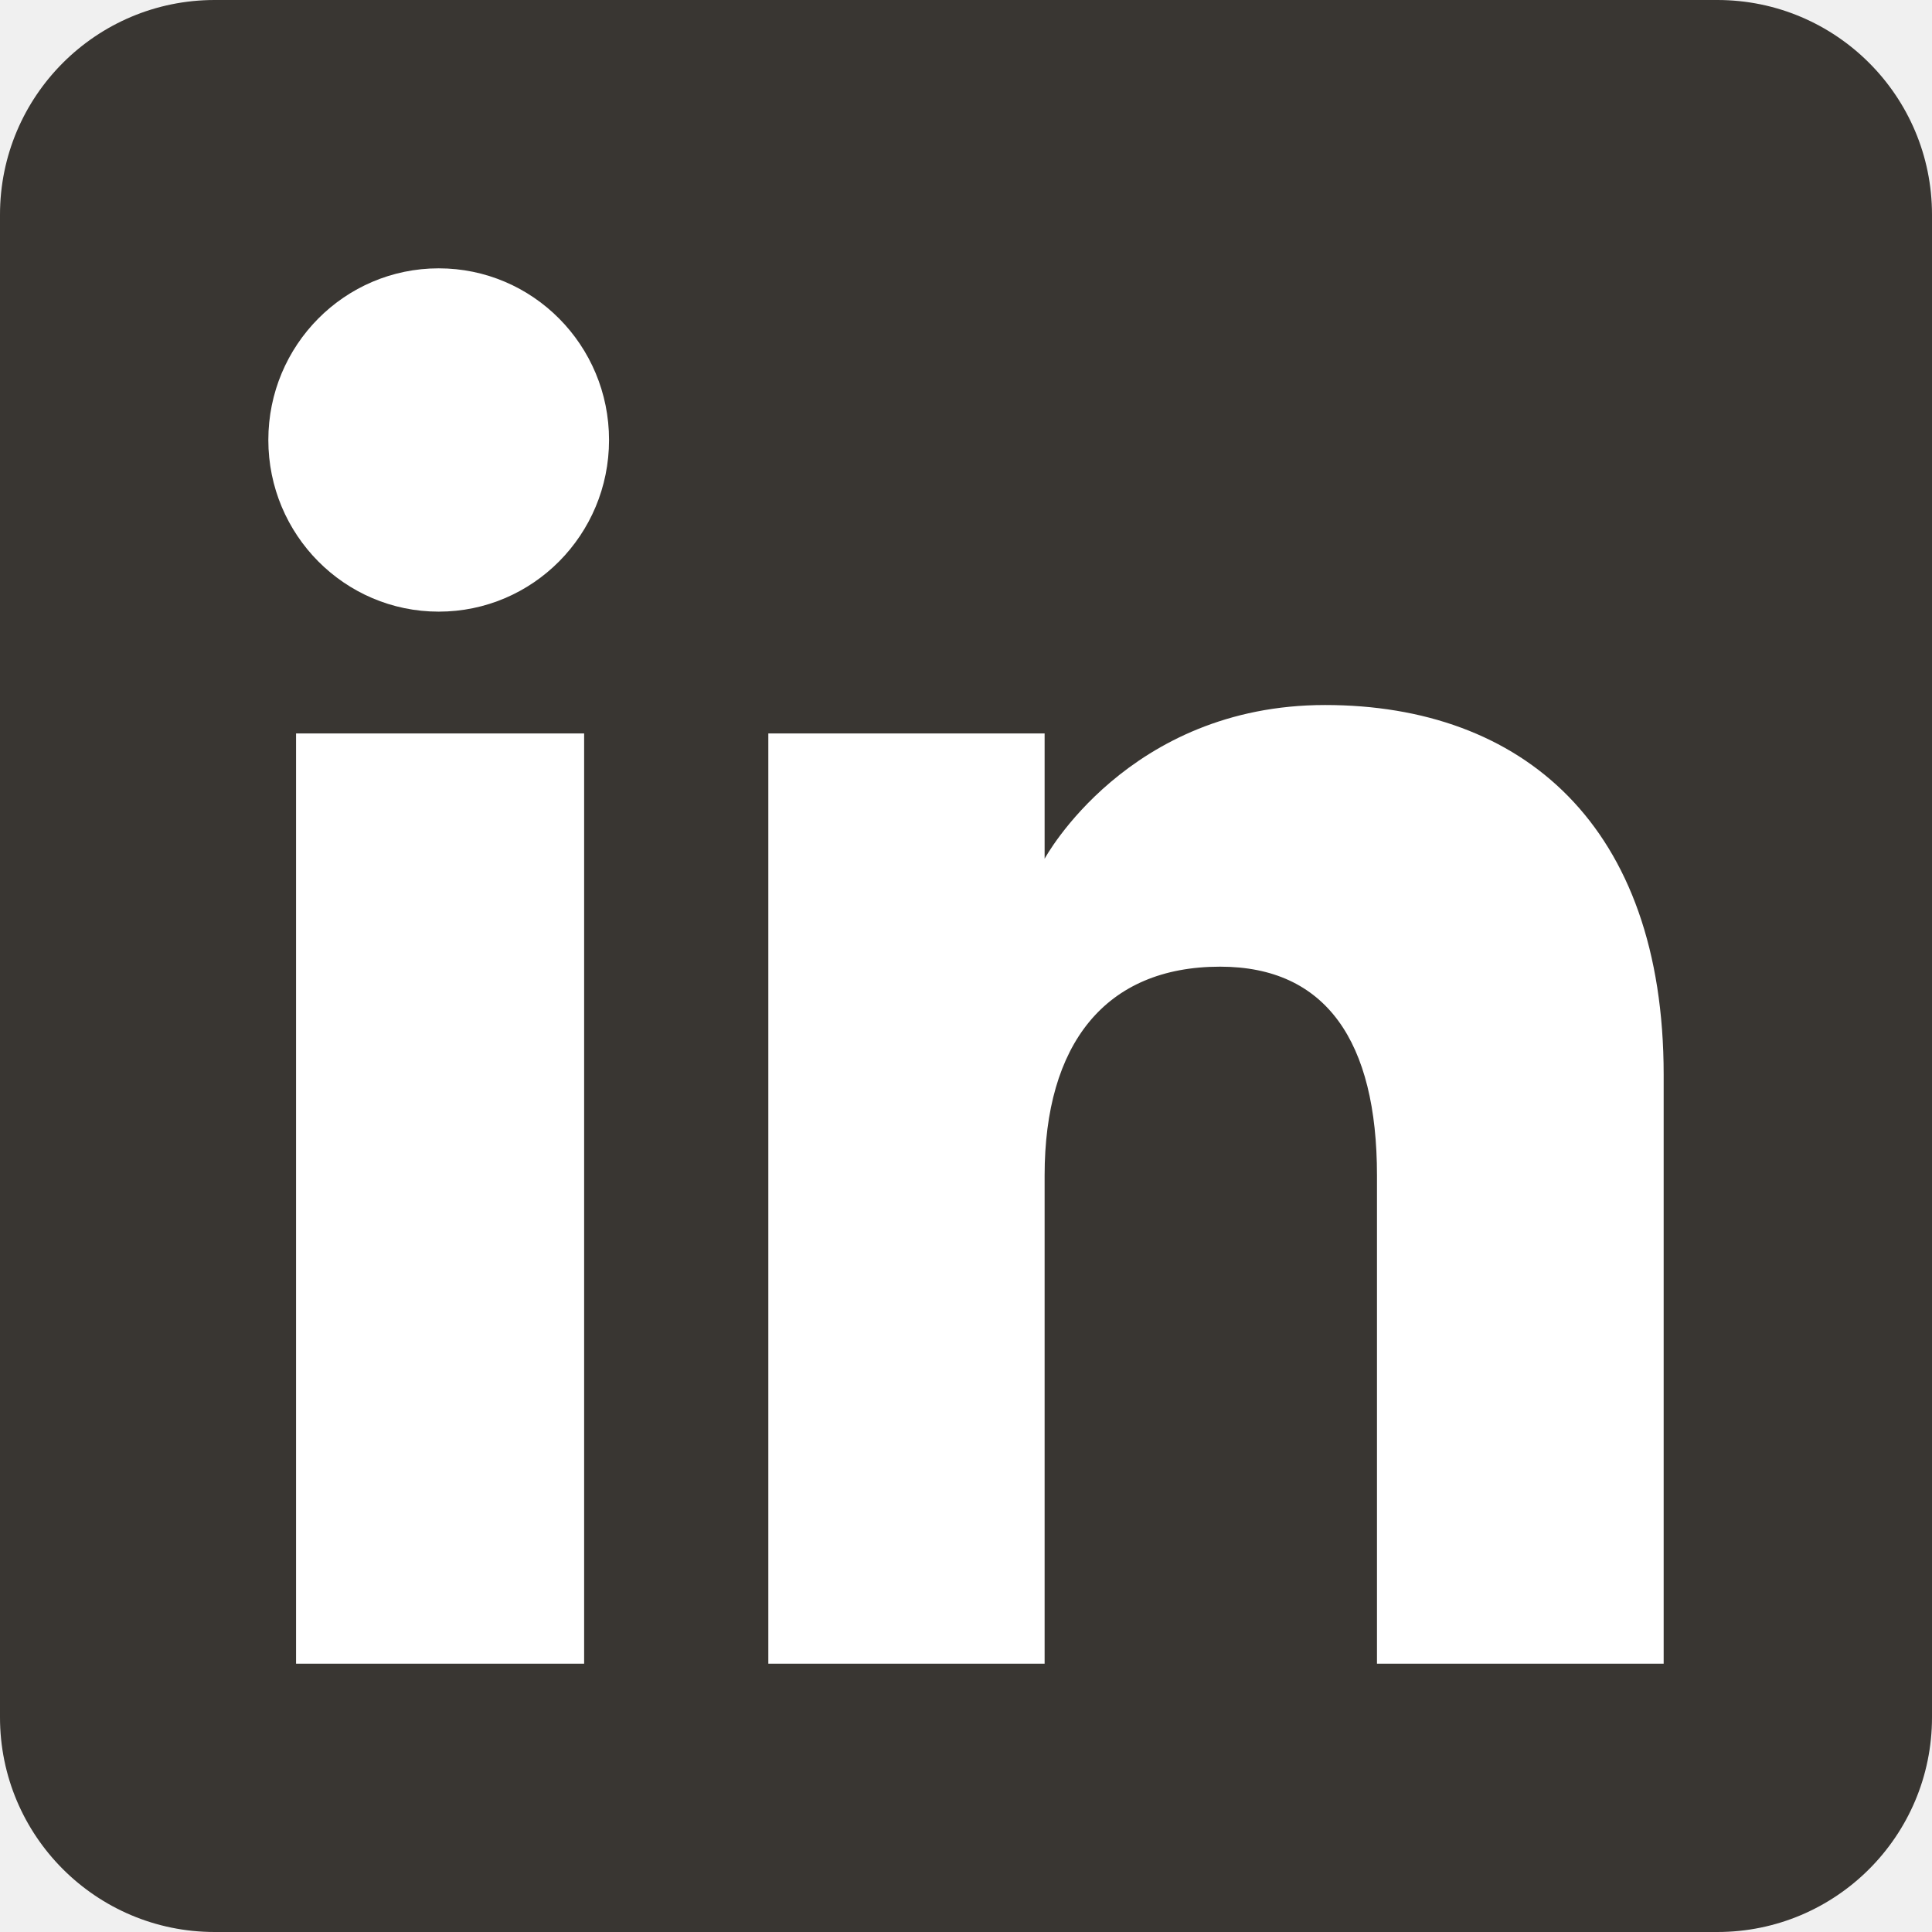
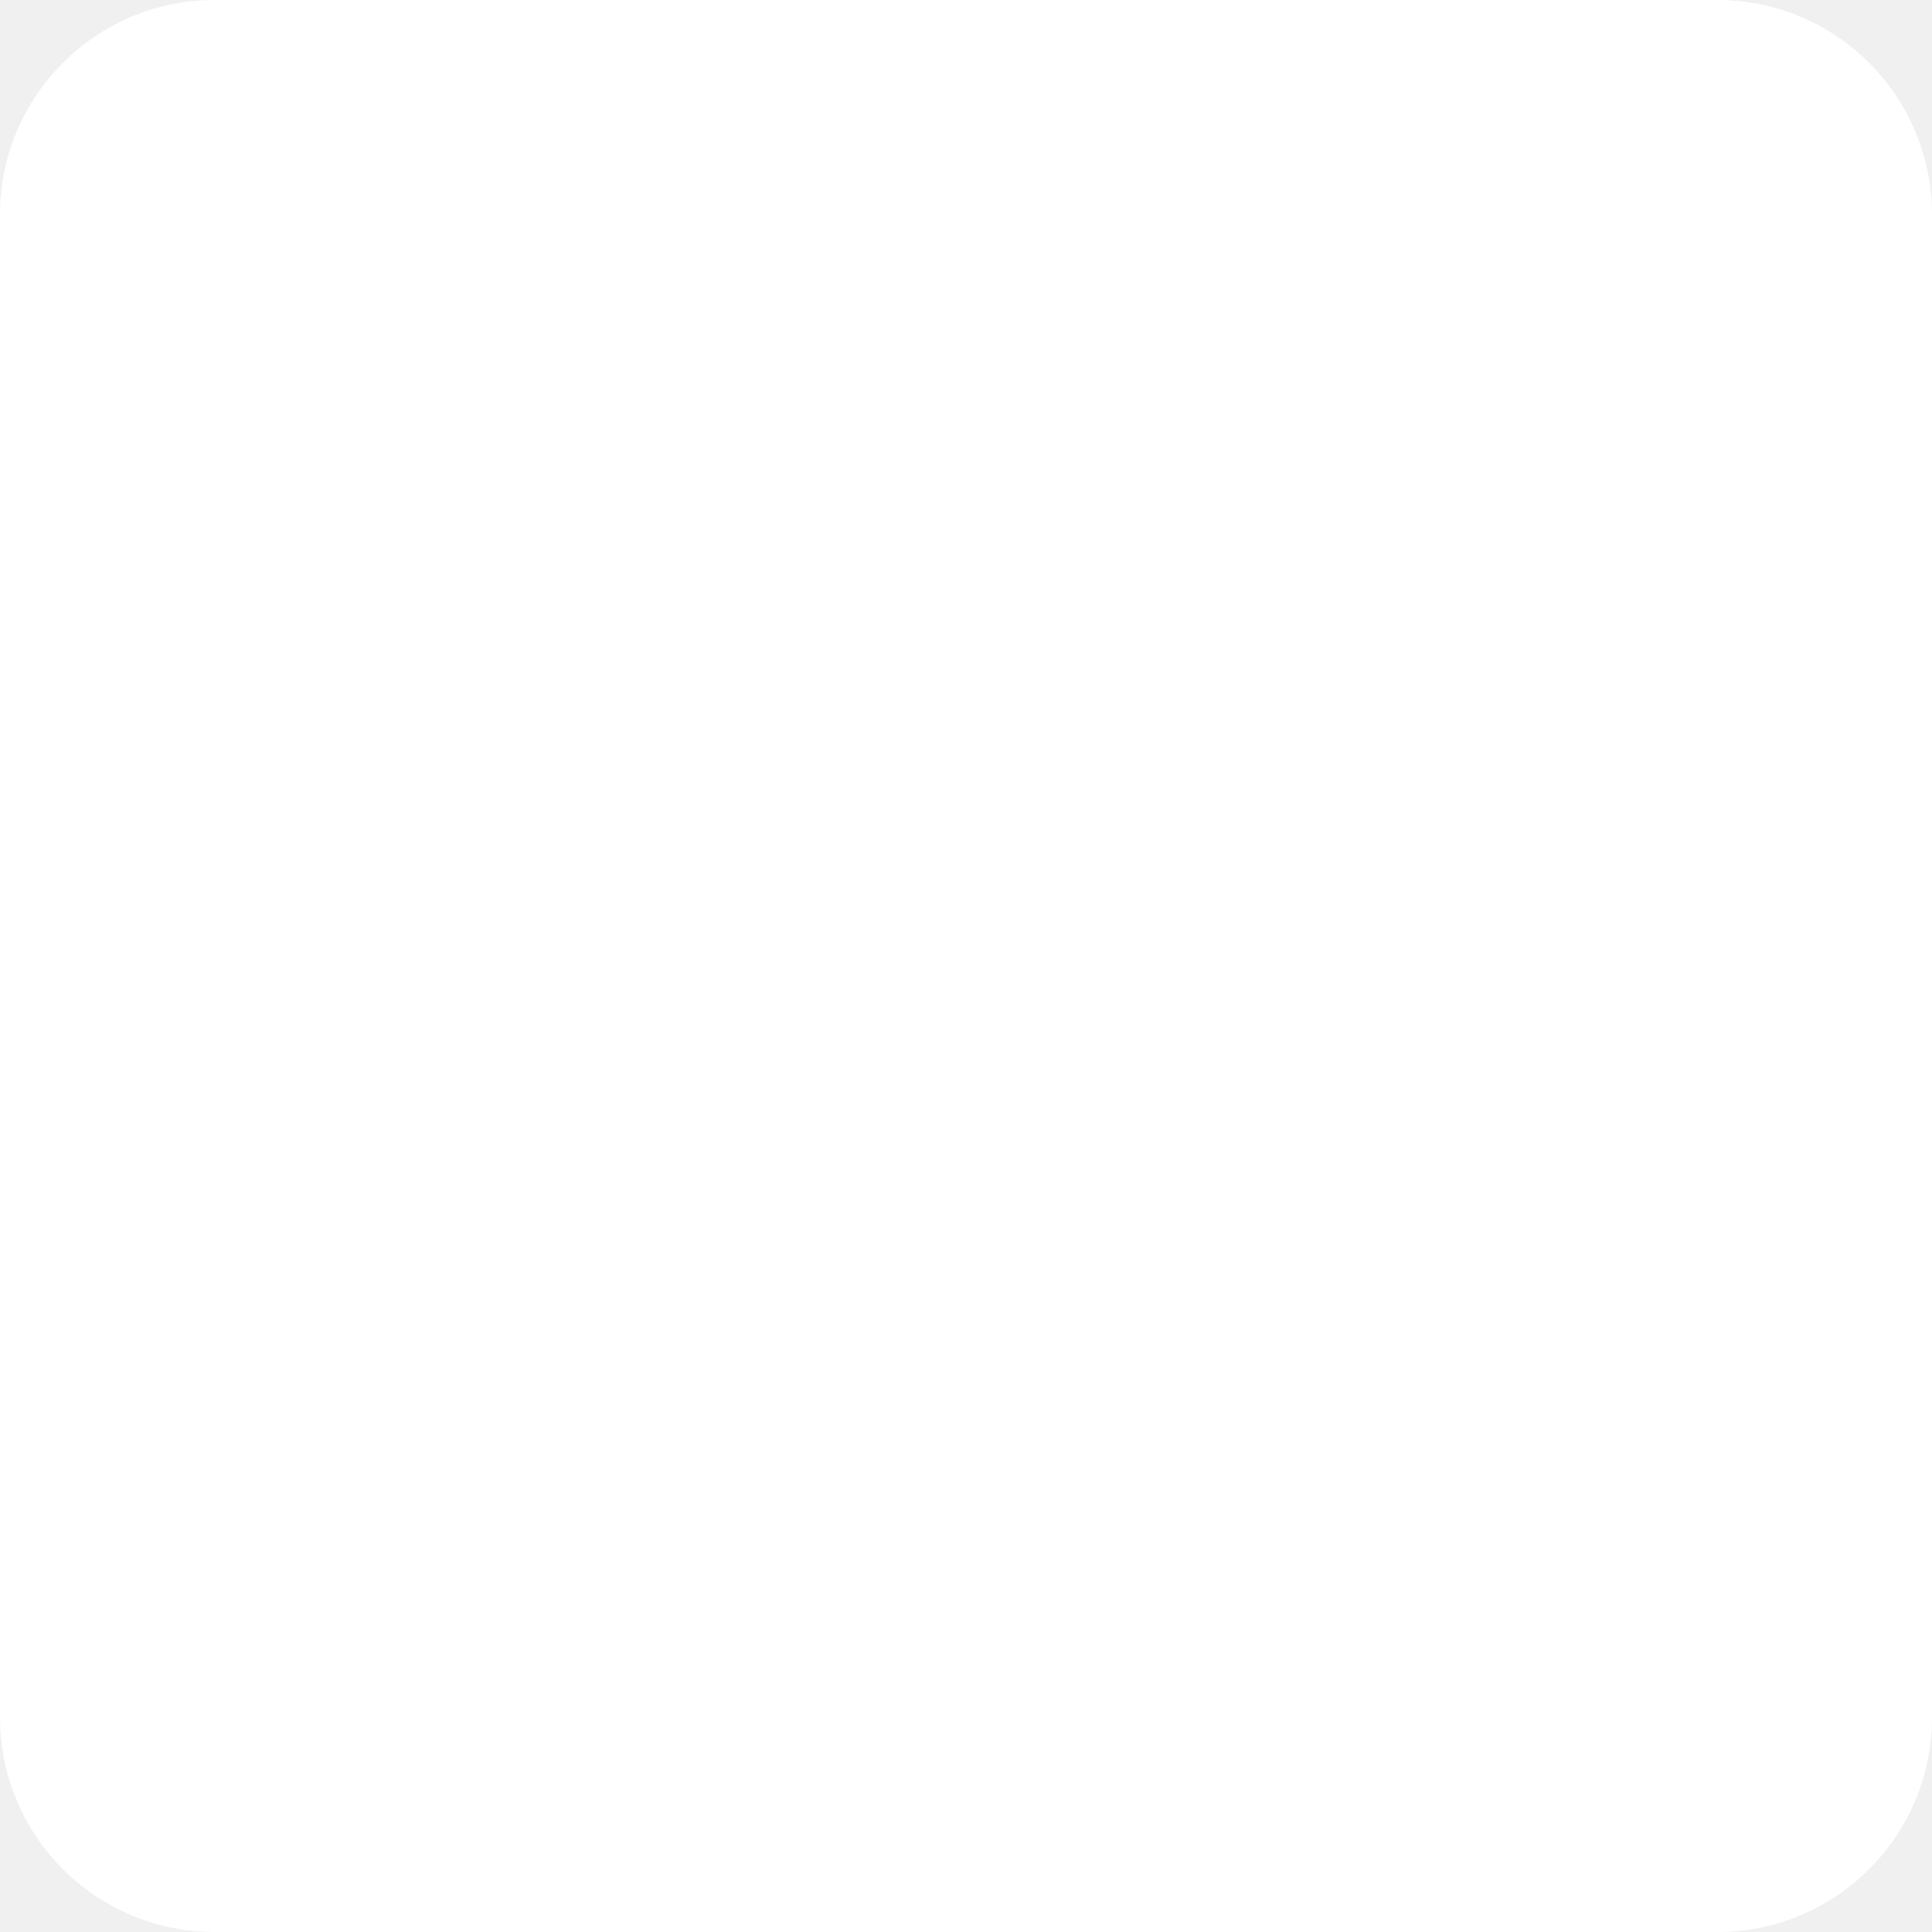
<svg xmlns="http://www.w3.org/2000/svg" height="72" viewBox="0 0 72 72" width="72">
  <g fill="none" fill-rule="evenodd">
-     <path d="M8,72 L64,72 C68.418,72 72,68.418 72,64 L72,8 C72,3.582 68.418,-8.11624501e-16 64,0 L8,0 C3.582,8.11624501e-16 -5.41083001e-16,3.582 0,8 L0,64 C5.41083001e-16,68.418 3.582,72 8,72 Z" fill="#393632" />
+     <path d="M8,72 L64,72 C68.418,72 72,68.418 72,64 L72,8 C72,3.582 68.418,-8.11624501e-16 64,0 L8,0 C3.582,8.11624501e-16 -5.41083001e-16,3.582 0,8 L0,64 C5.41083001e-16,68.418 3.582,72 8,72 Z" fill="#fff" />
    <path d="M62,62 L51.316,62 L51.316,43.802 C51.316,38.813 49.42,36.025 45.471,36.025 C41.175,36.025 38.93,38.926 38.93,43.802 L38.93,62 L28.633,62 L28.633,27.333 L38.93,27.333 L38.93,32.003 C38.93,32.003 42.026,26.274 49.383,26.274 C56.736,26.274 62,30.764 62,40.051 L62,62 Z M16.349,22.794 C12.842,22.794 10,19.93 10,16.397 C10,12.864 12.842,10 16.349,10 C19.857,10 22.697,12.864 22.697,16.397 C22.697,19.93 19.857,22.794 16.349,22.794 Z M11.033,62 L21.769,62 L21.769,27.333 L11.033,27.333 L11.033,62 Z" fill="#FFF" />
  </g>
</svg>
